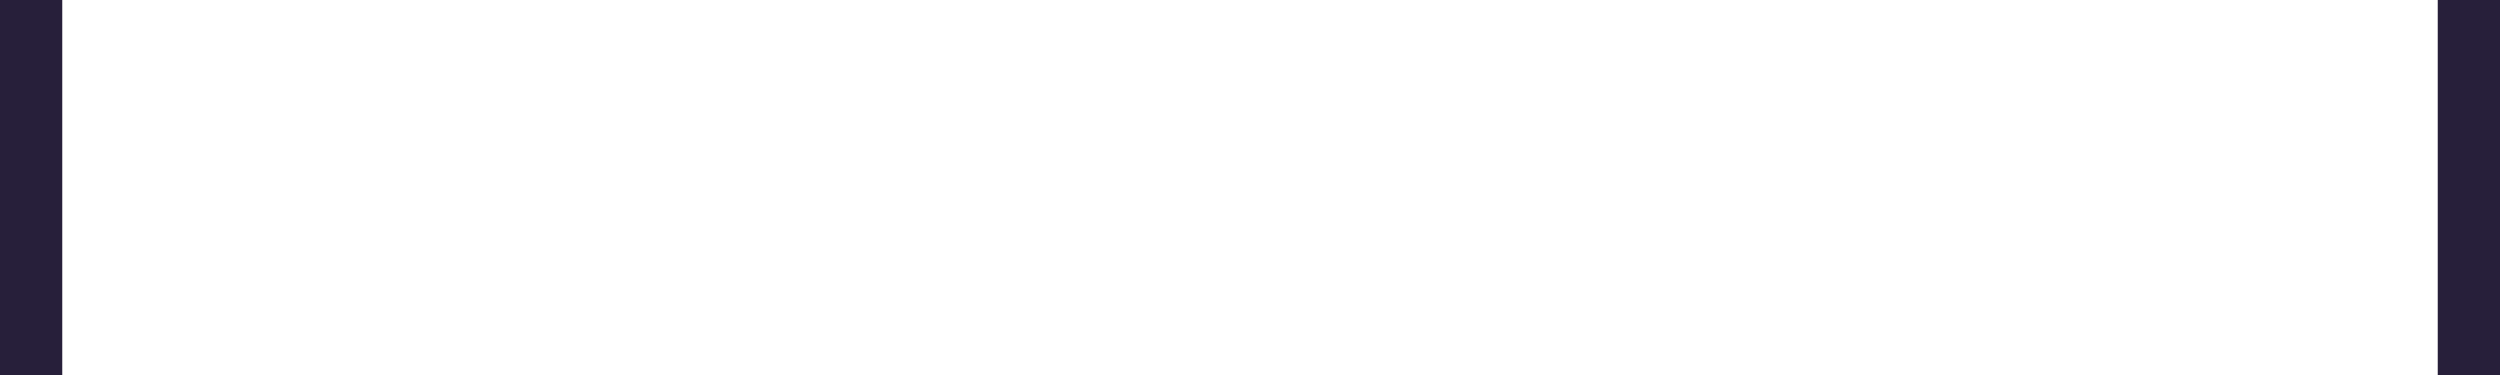
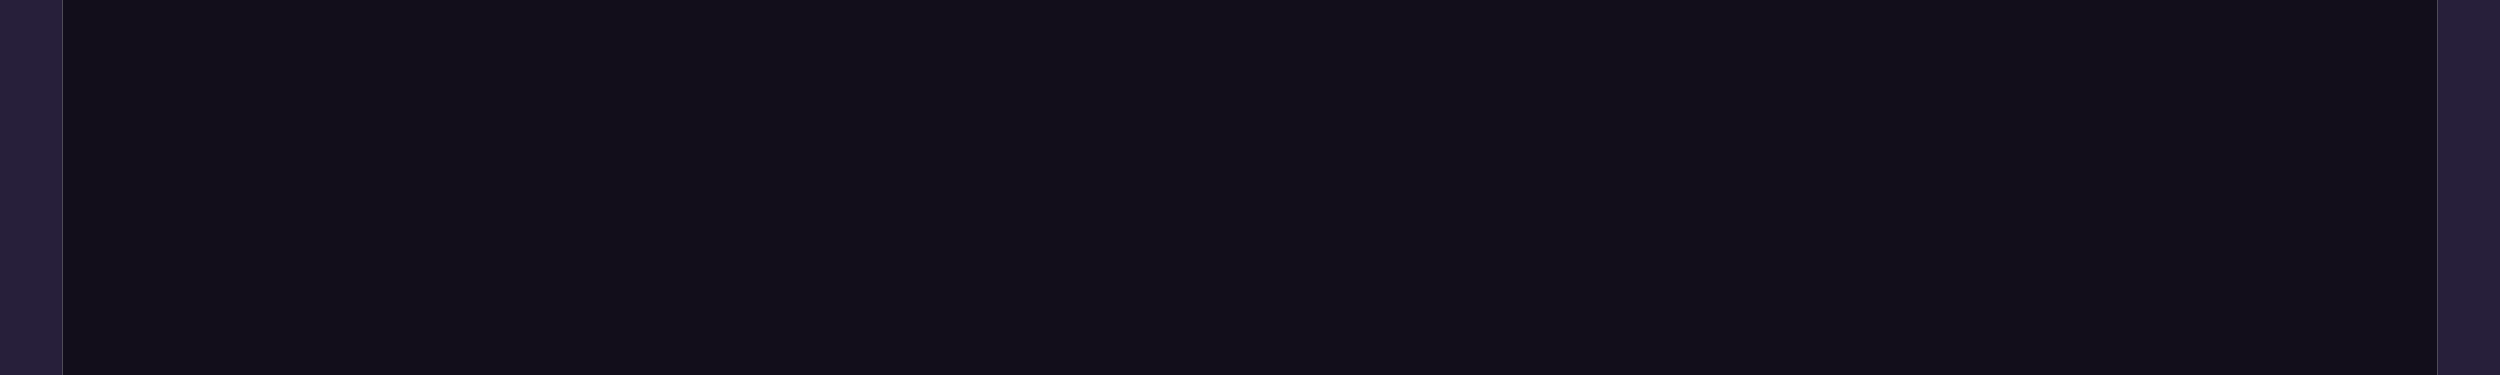
<svg xmlns="http://www.w3.org/2000/svg" viewBox="0 -18 120 18" width="120" height="18" preserveAspectRatio="none">
  <g transform="matrix(1,0,0,1,0,0)">
    <path d="M3 -18L3 0L0 0L0 -18L3 -18ZM117 0L117 -18L120 -18L120 0L117 0Z" fill="hsl(256 30% 17.6%)" fill-rule="evenodd" />
-     <path d="M3 0L3 -18L117 -18L117 0L3 0Z" fill="#ffffff" fill-rule="evenodd" />
+     <path d="M3 0L3 -18L117 -18L117 0L3 0Z" fill="hsl(256 30% 8%)" fill-rule="evenodd" />
  </g>
</svg>
